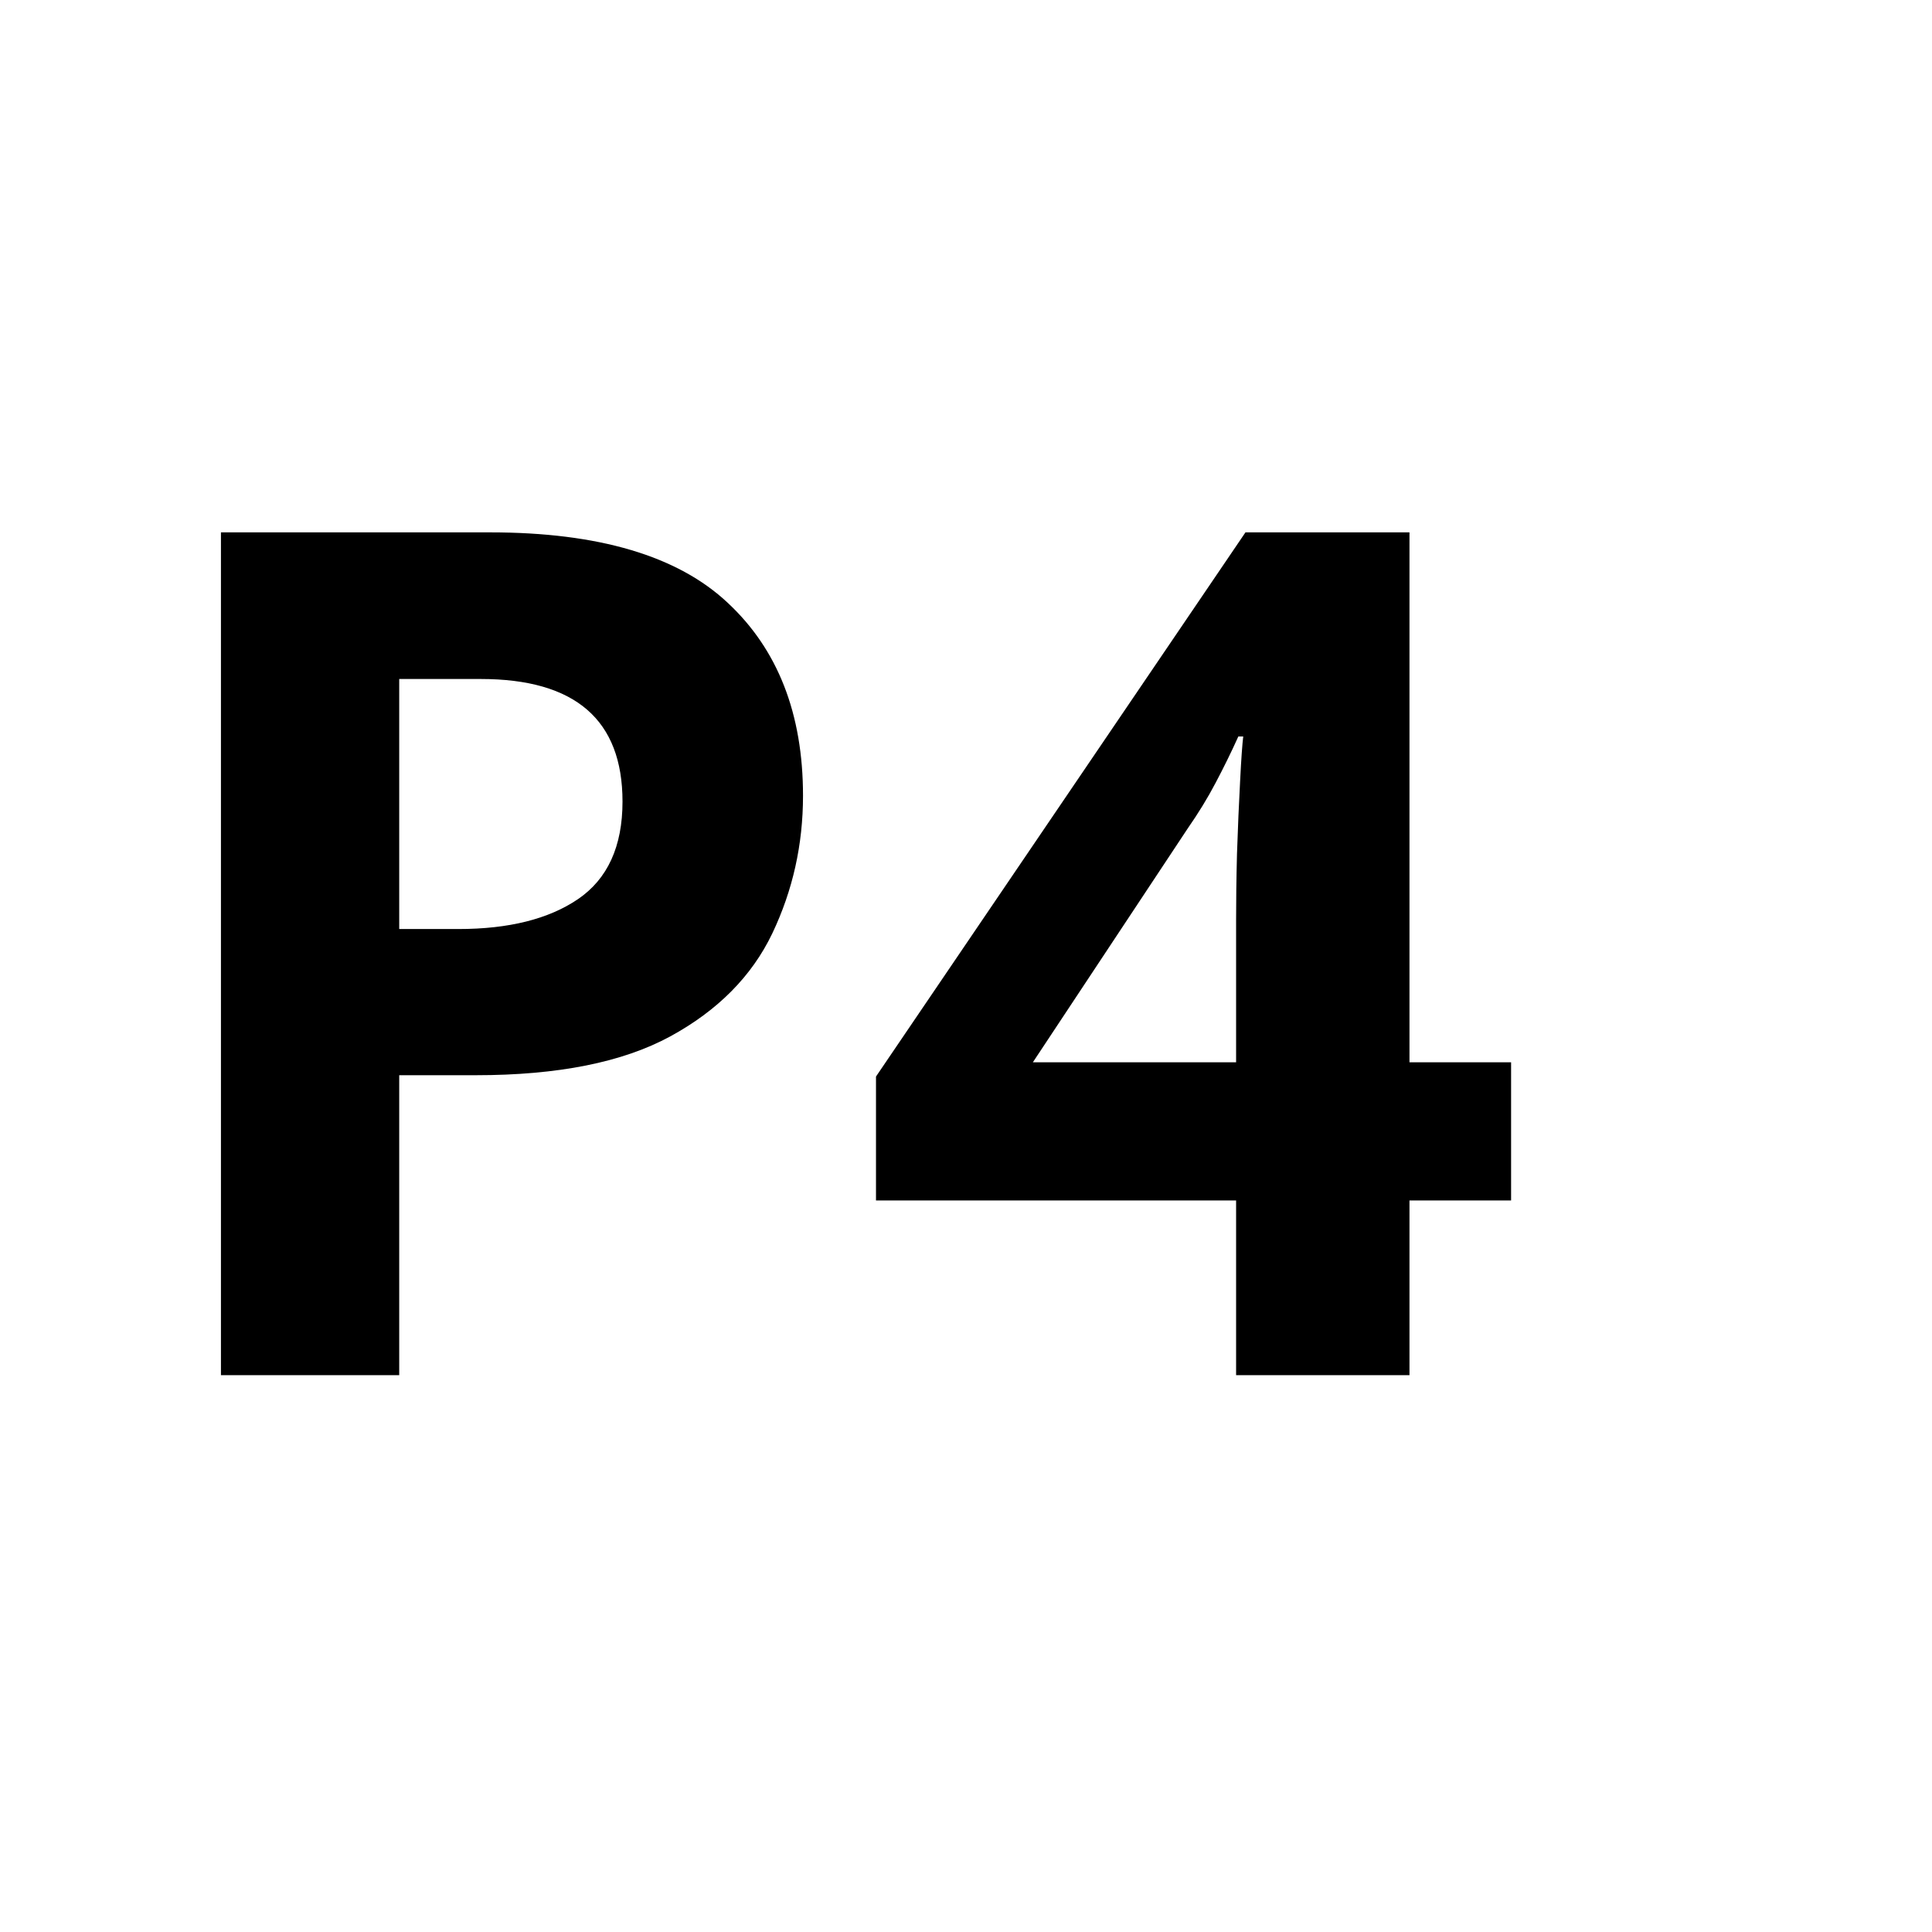
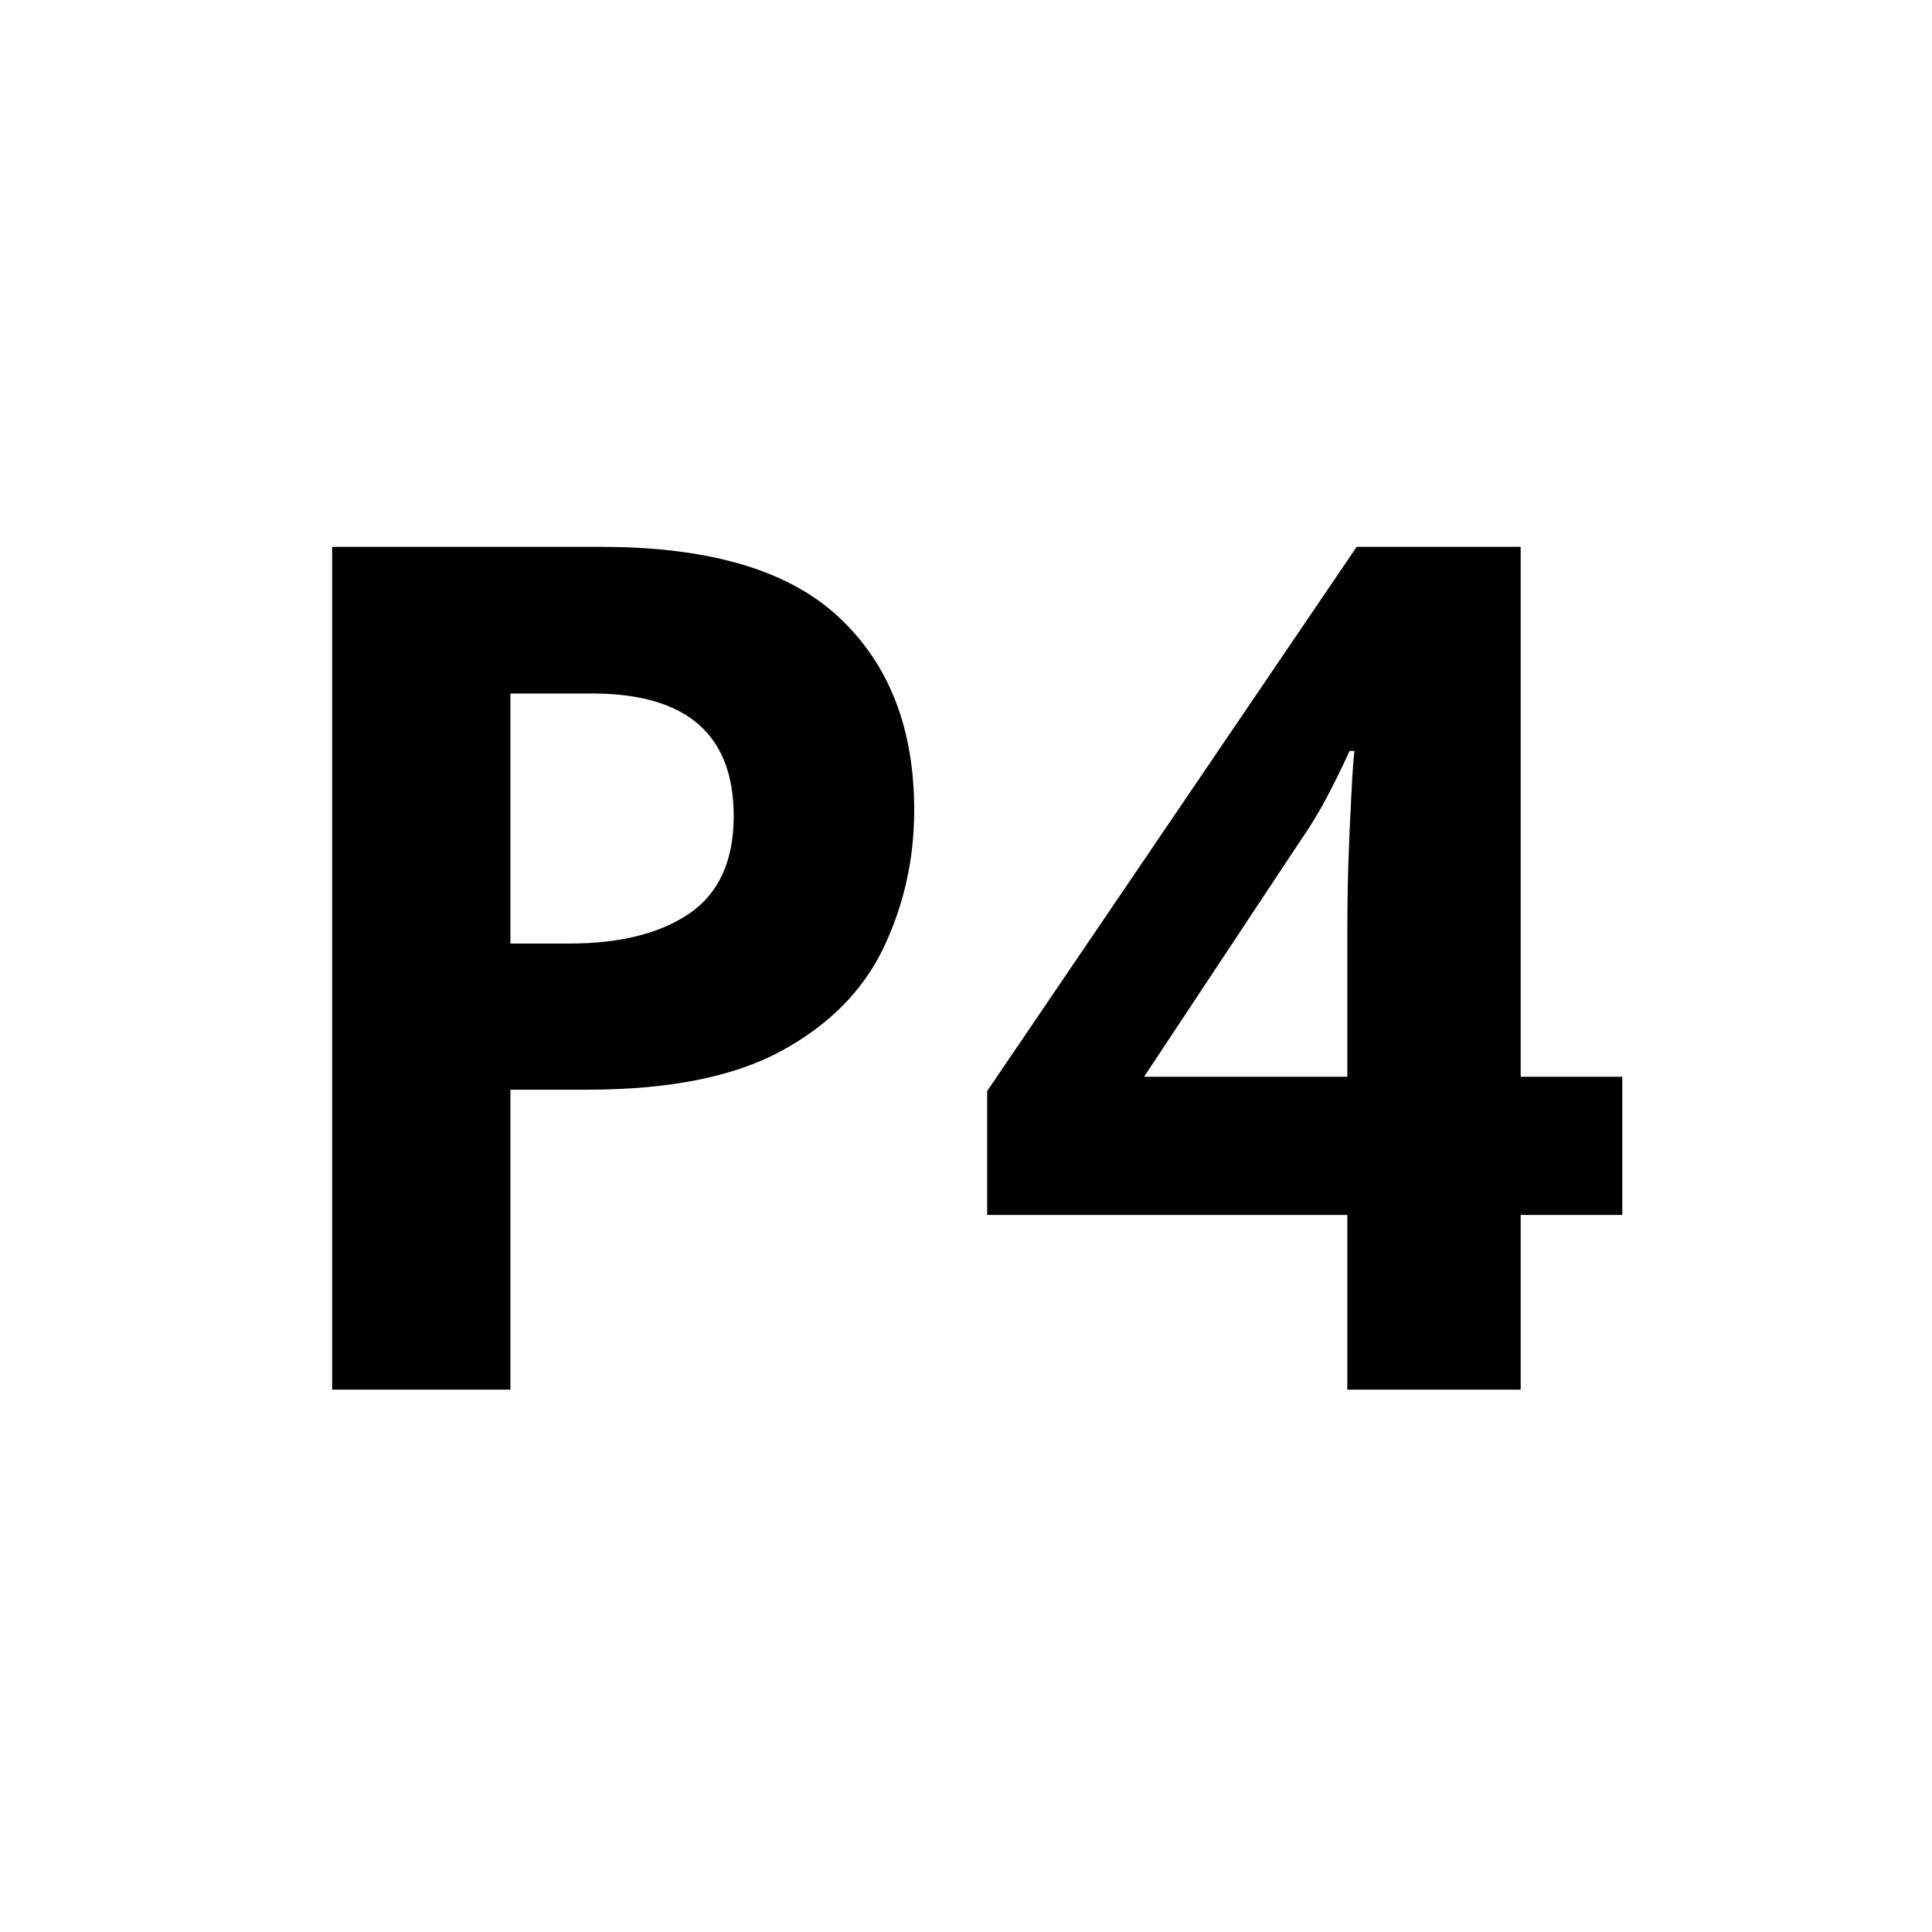
<svg xmlns="http://www.w3.org/2000/svg" width="256" height="256" viewBox="0 0 67.733 67.733" version="1.1" id="svg5">
  <defs id="defs2" />
  <g id="layer2">
    <rect style="fill-opacity: 0%;stroke:none;stroke-width:7.027" id="rect849" width="67.733" height="67.733" x="0" y="0" />
  </g>
  <g id="layer1">
-     <text xml:space="preserve" style="font-weight:bold;font-size:41.37px;line-height:1.25;font-family:sans-serif;-inkscape-font-specification:'sans-serif Bold';fill:#000000;fill-opacity:1;stroke-width:0.554" x="4.028" y="48.209" id="text8876">
-       <tspan id="tspan8874" style="fill:#000000;fill-opacity:1;stroke-width:0.554" x="4.028" y="48.209">P4</tspan>
+     <text xml:space="preserve" style="font-weight:bold;font-size:41.37px;line-height:1.25;font-family:sans-serif;-inkscape-font-specification:'sans-serif Bold';fill:#000000;fill-opacity:1;stroke-width:0.554" x="7.927" y="48.719" id="text8876">
+       <tspan id="tspan8874" style="fill:#000000;fill-opacity:1;stroke-width:0.554" x="7.927" y="48.719">P4</tspan>
    </text>
  </g>
</svg>
